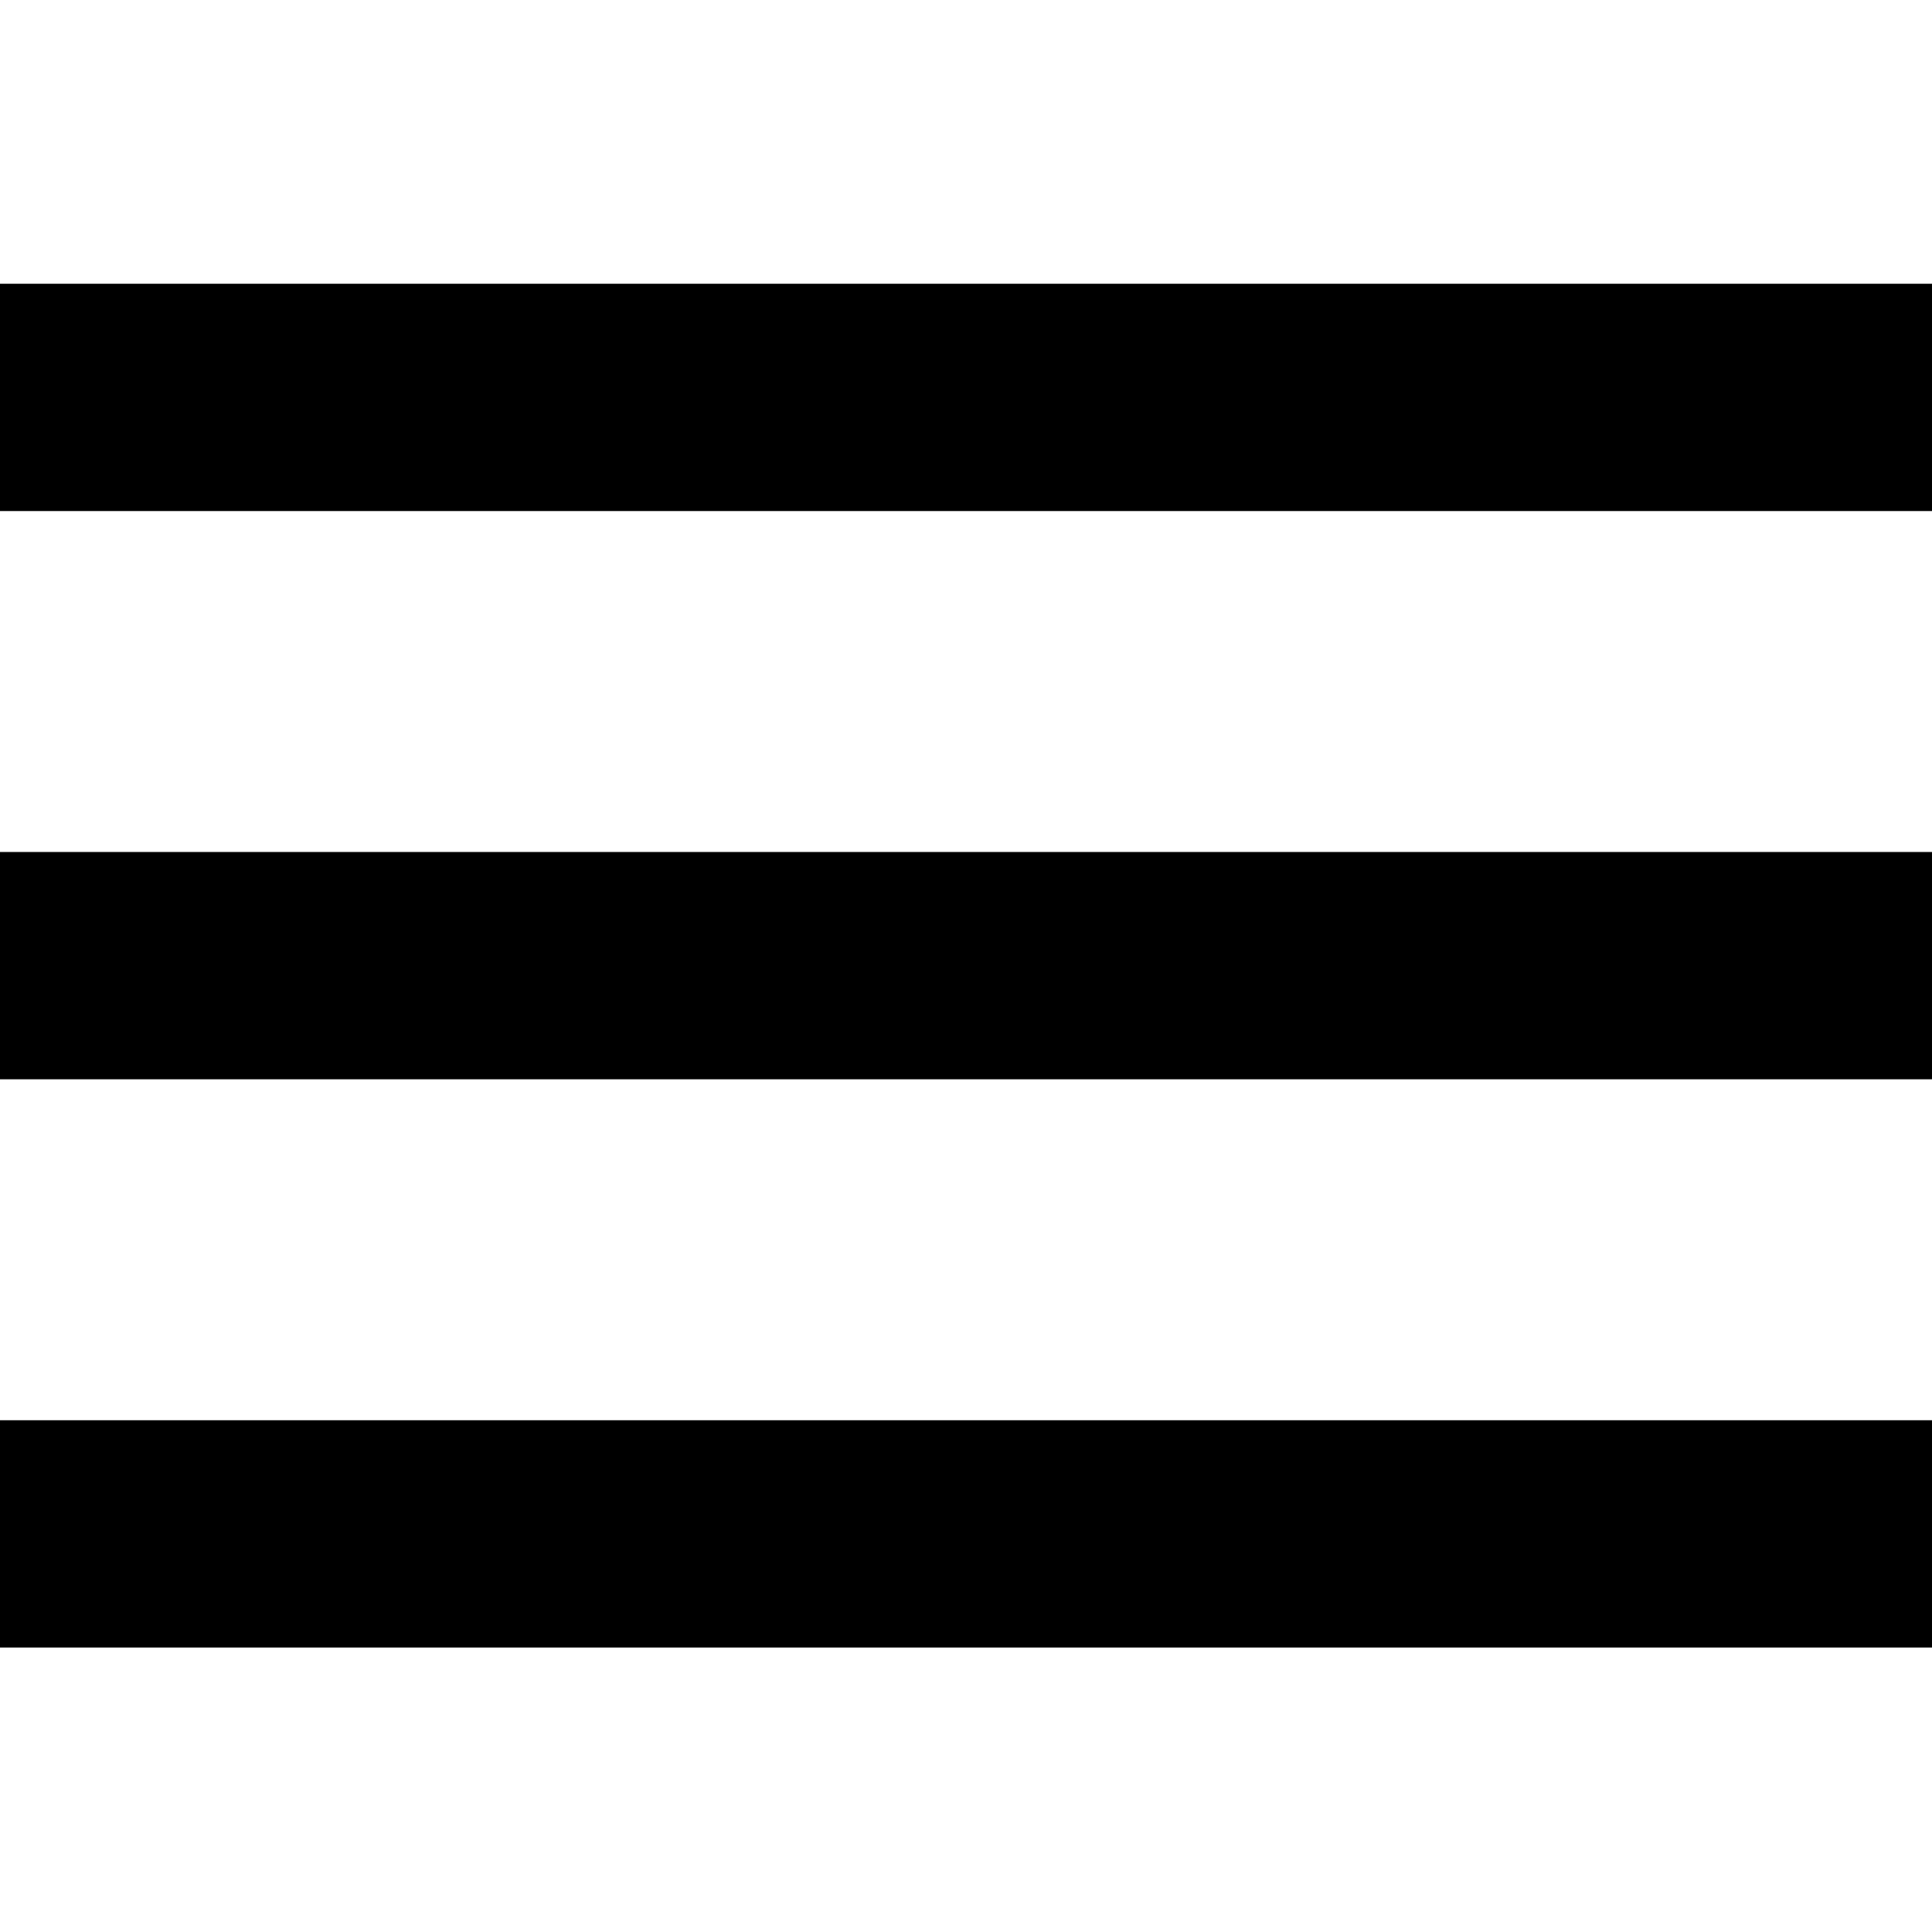
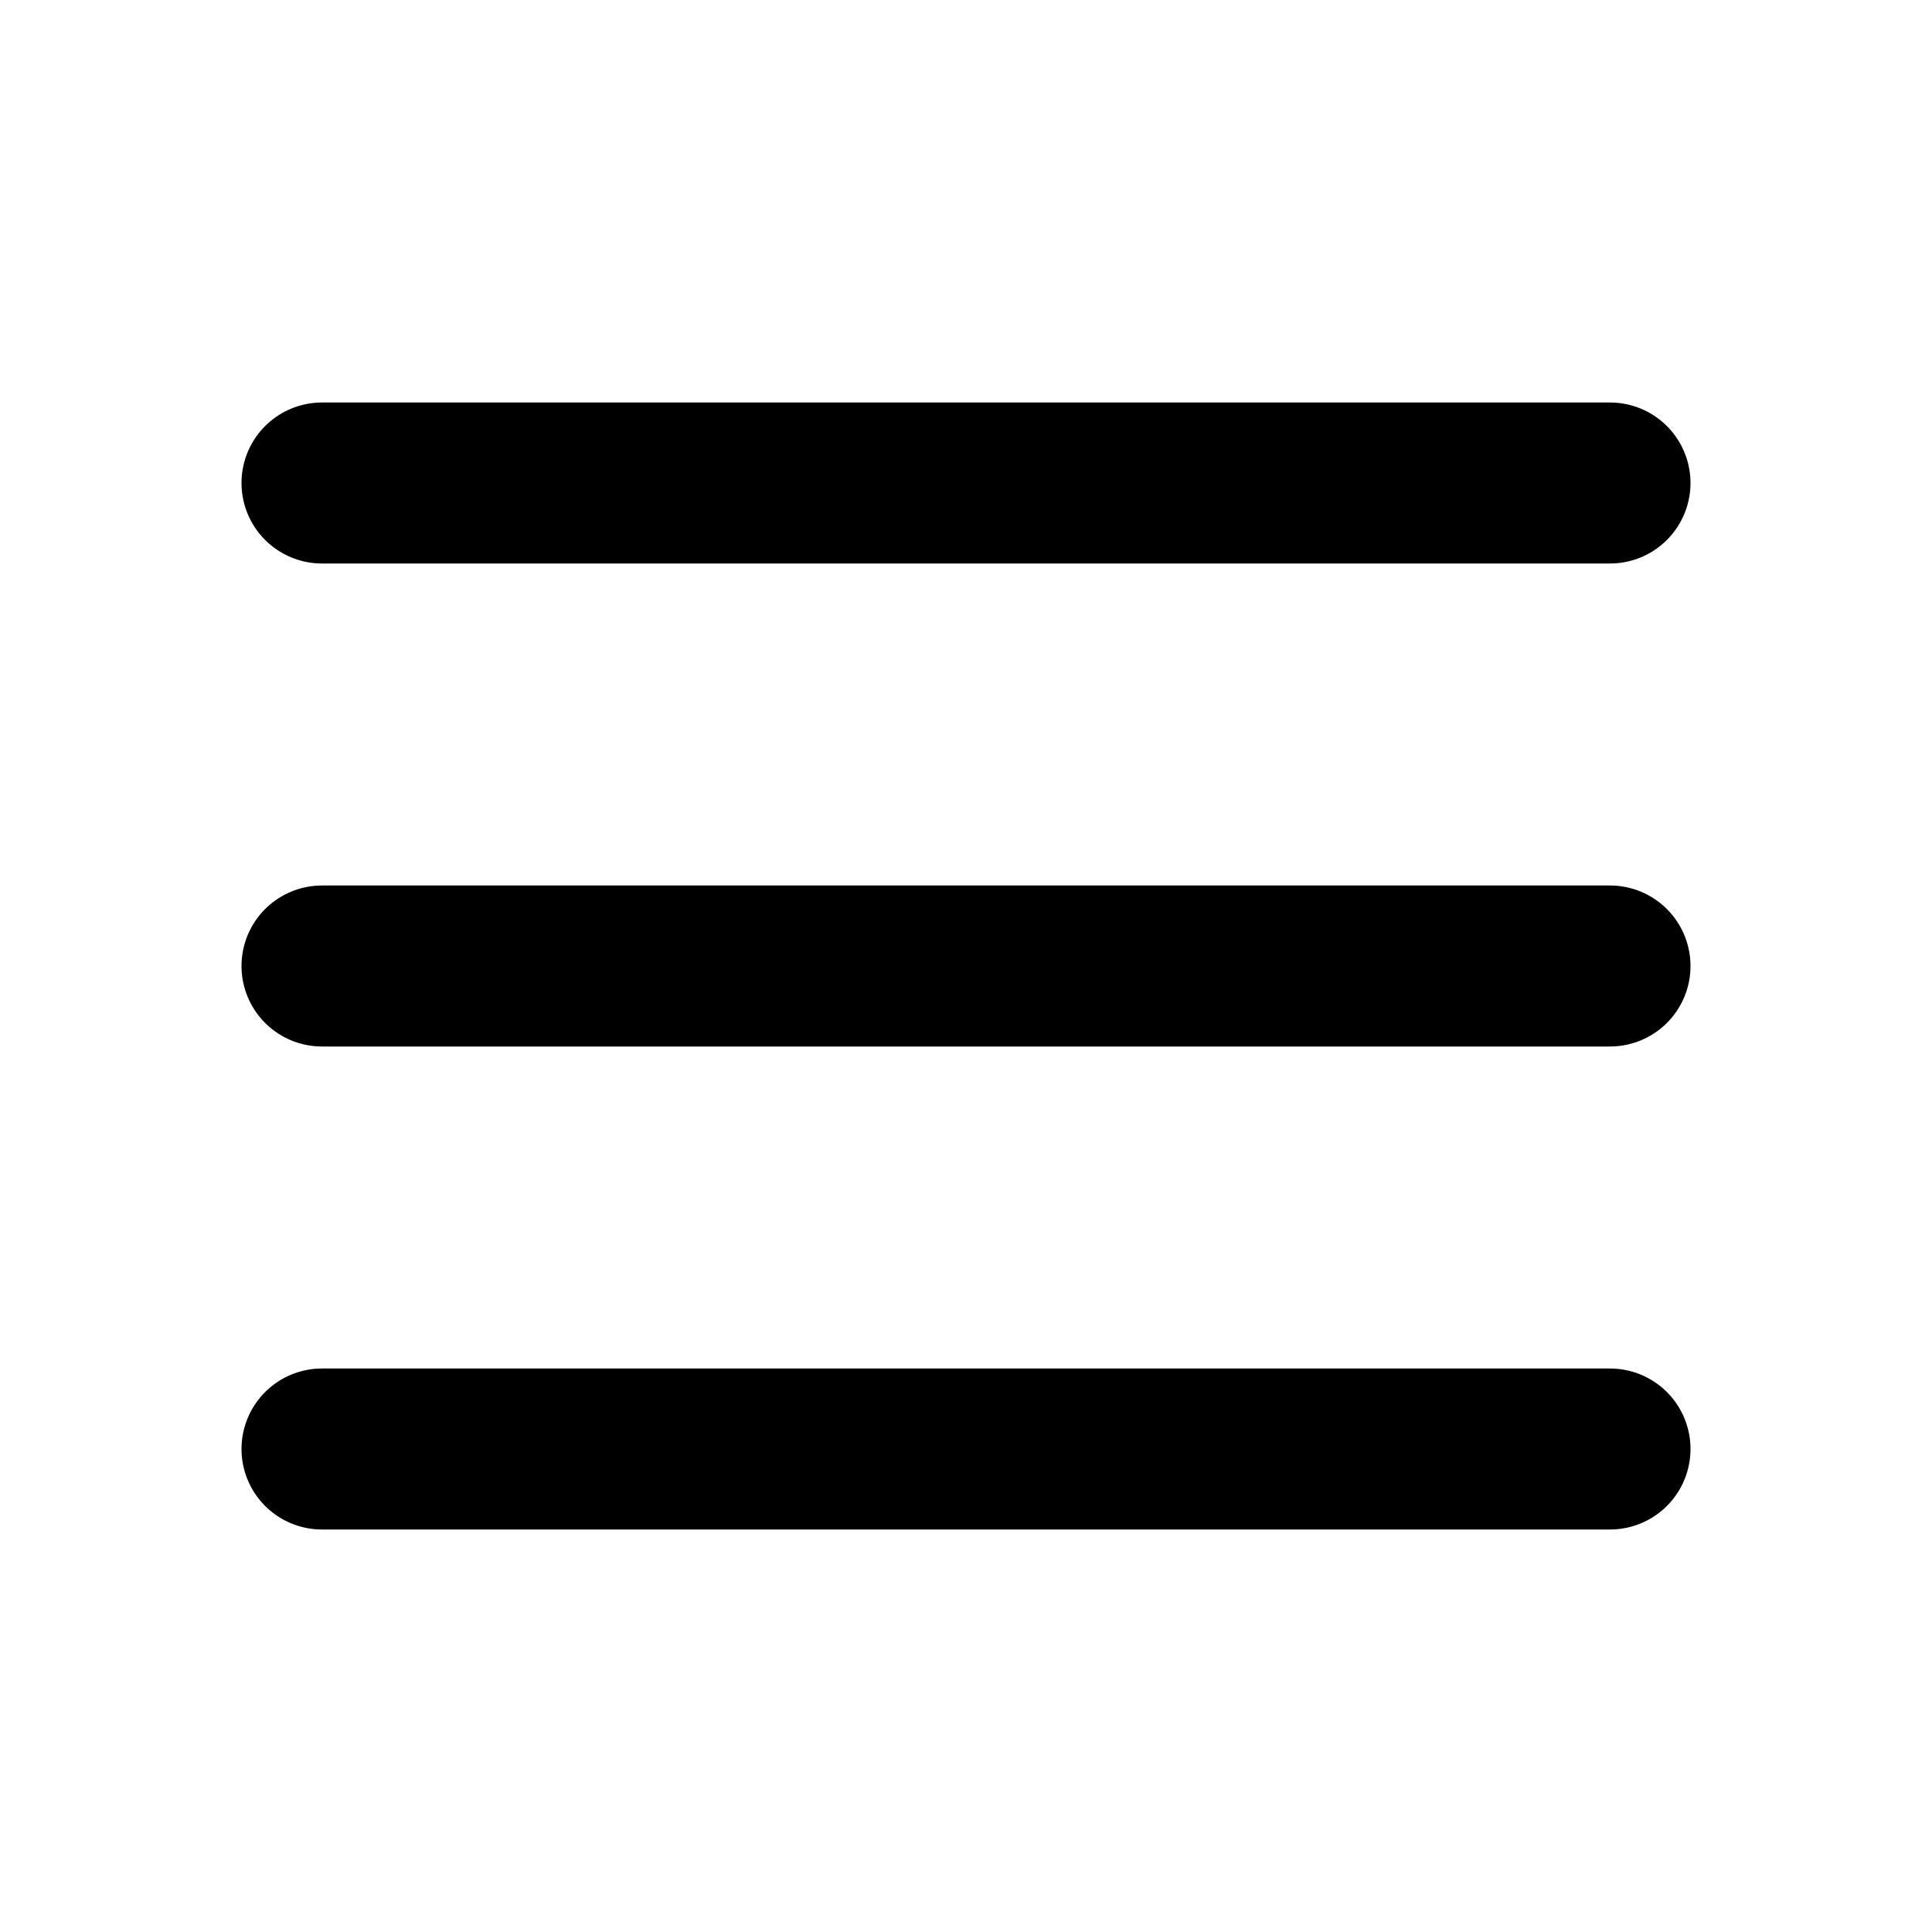
- <svg xmlns="http://www.w3.org/2000/svg" fill="#000000" width="800px" height="800px" viewBox="0 0 1920 1920">
-   <path d="M1920 1411.412v225.882H0v-225.882h1920Zm0-564.706v225.882H0V846.706h1920ZM1920 282v225.882H0V282h1920Z" fill-rule="evenodd" />
+ <svg xmlns="http://www.w3.org/2000/svg" width="800px" height="800px" viewBox="0 0 24 24" fill="none">
+   <path d="M4 6H20M4 12H20M4 18H20" stroke="#000000" stroke-width="2" stroke-linecap="round" stroke-linejoin="round" />
</svg>
